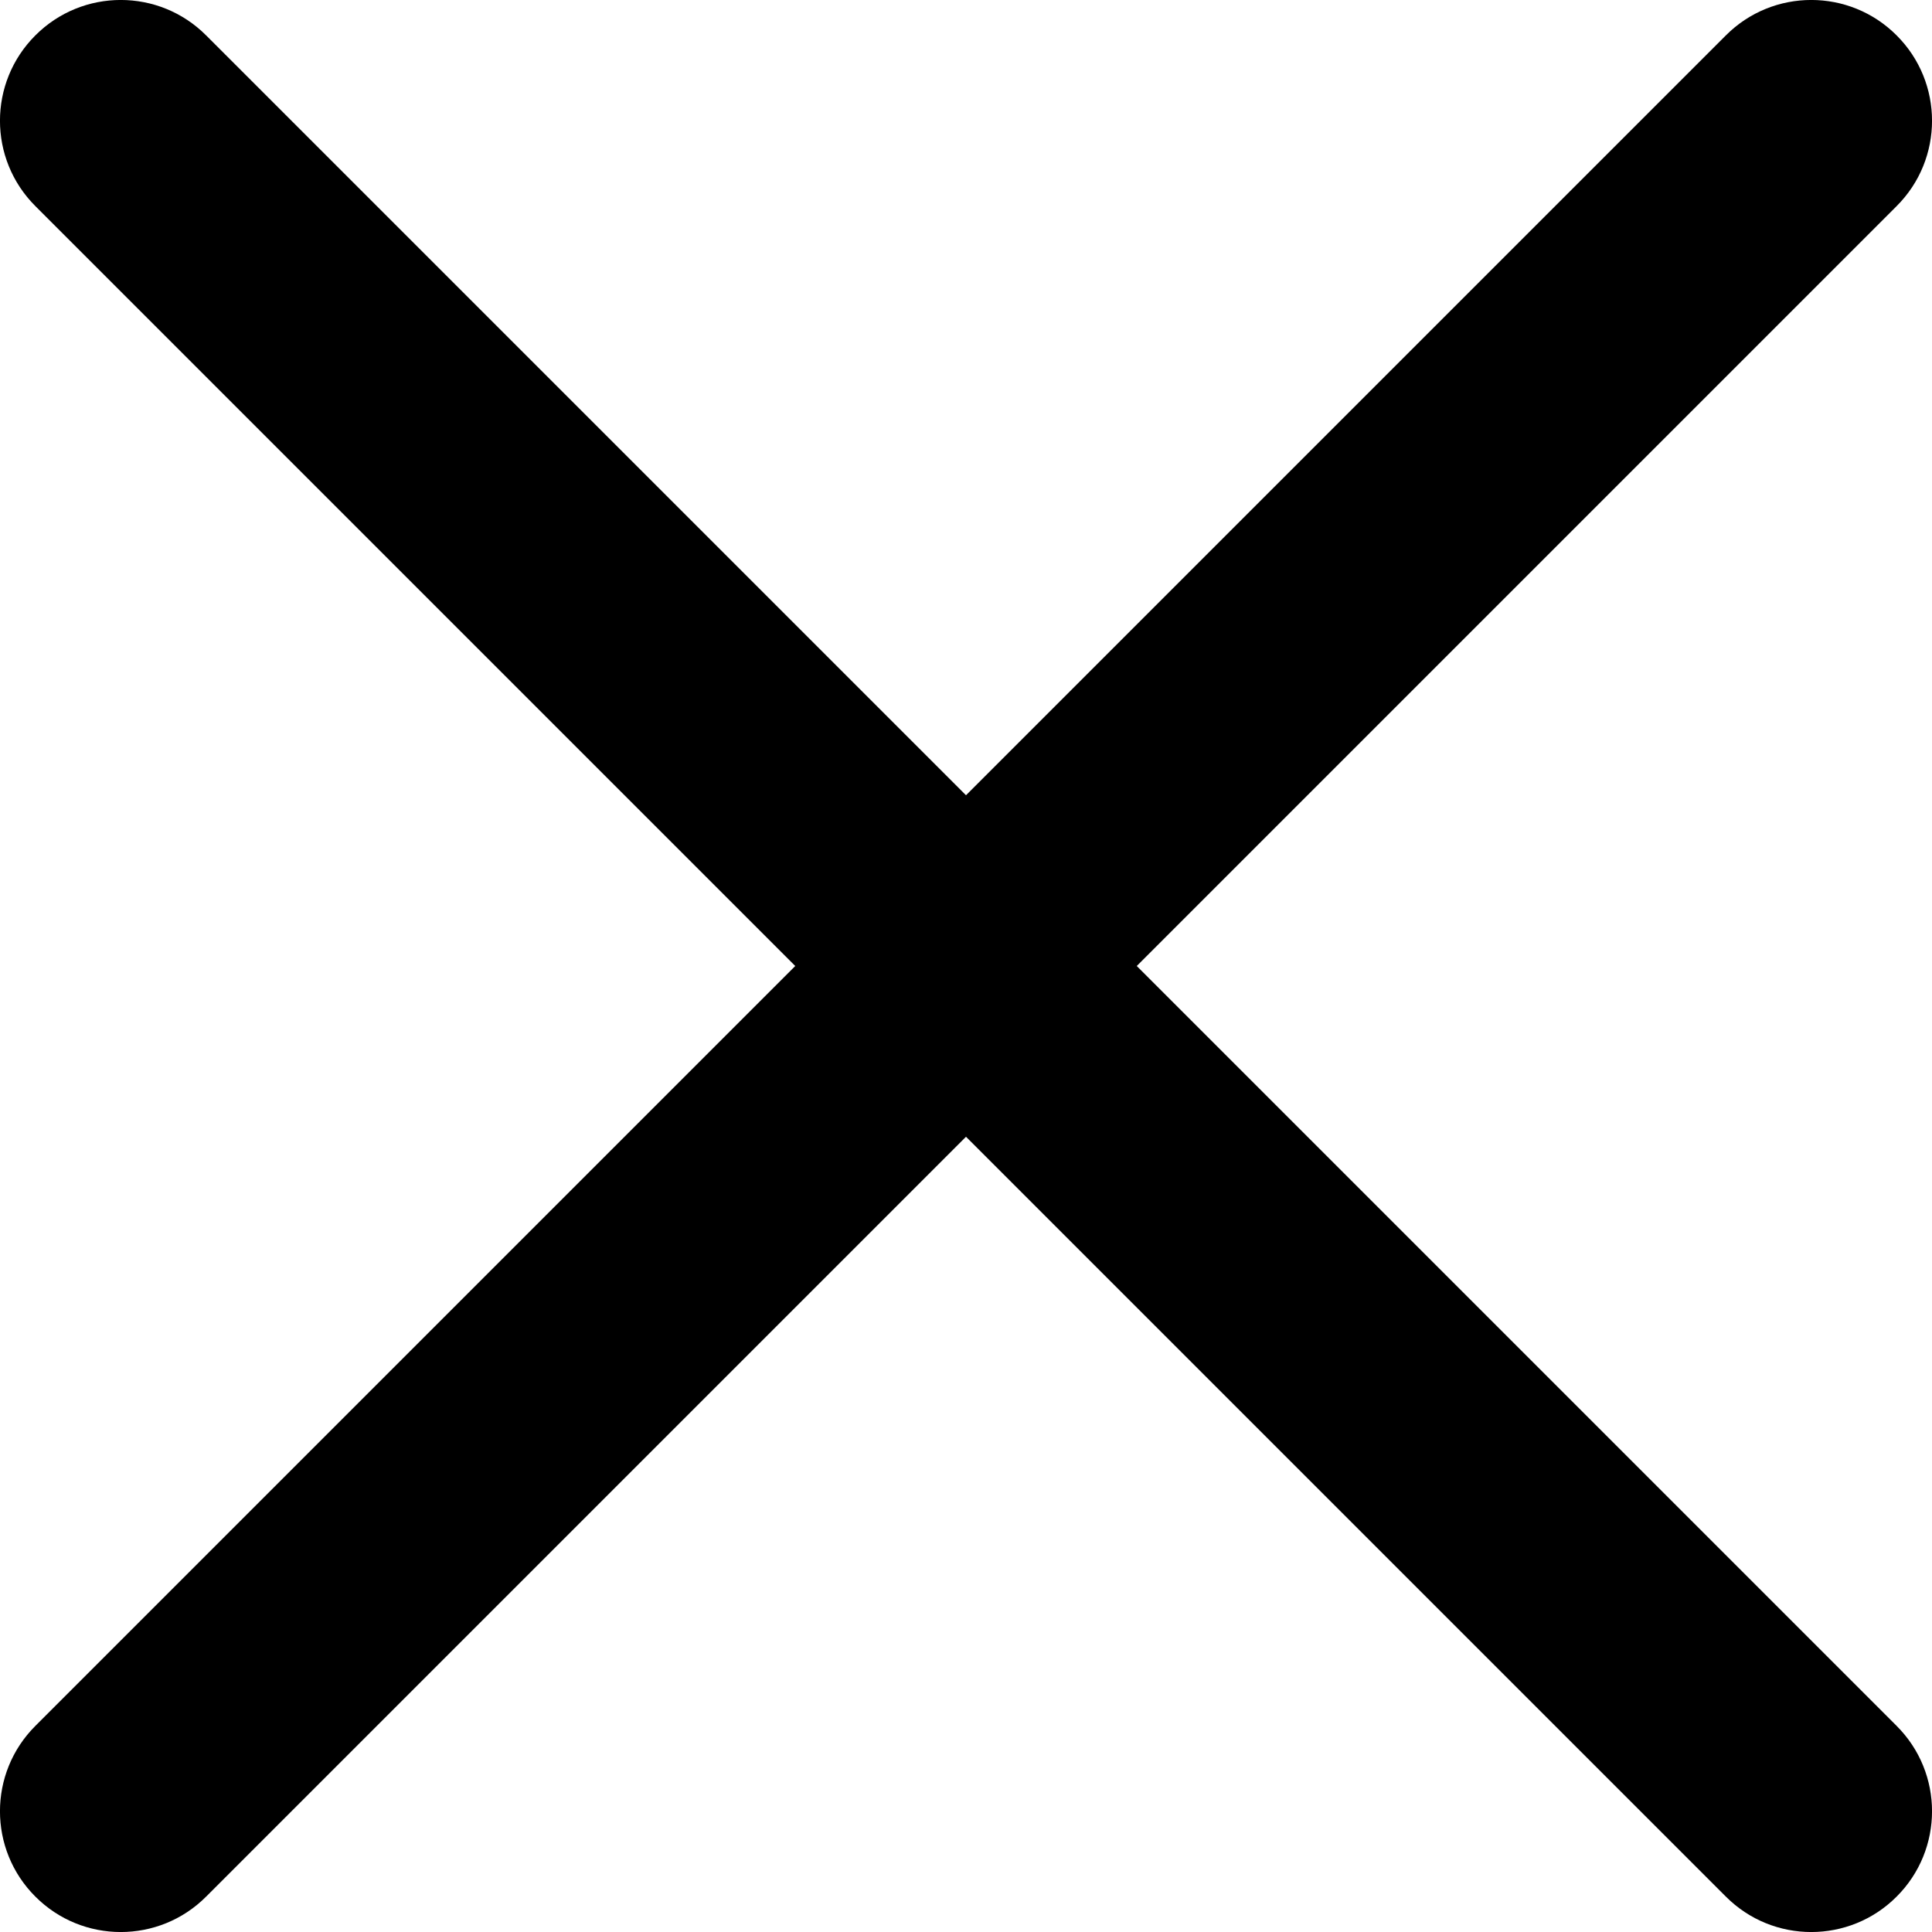
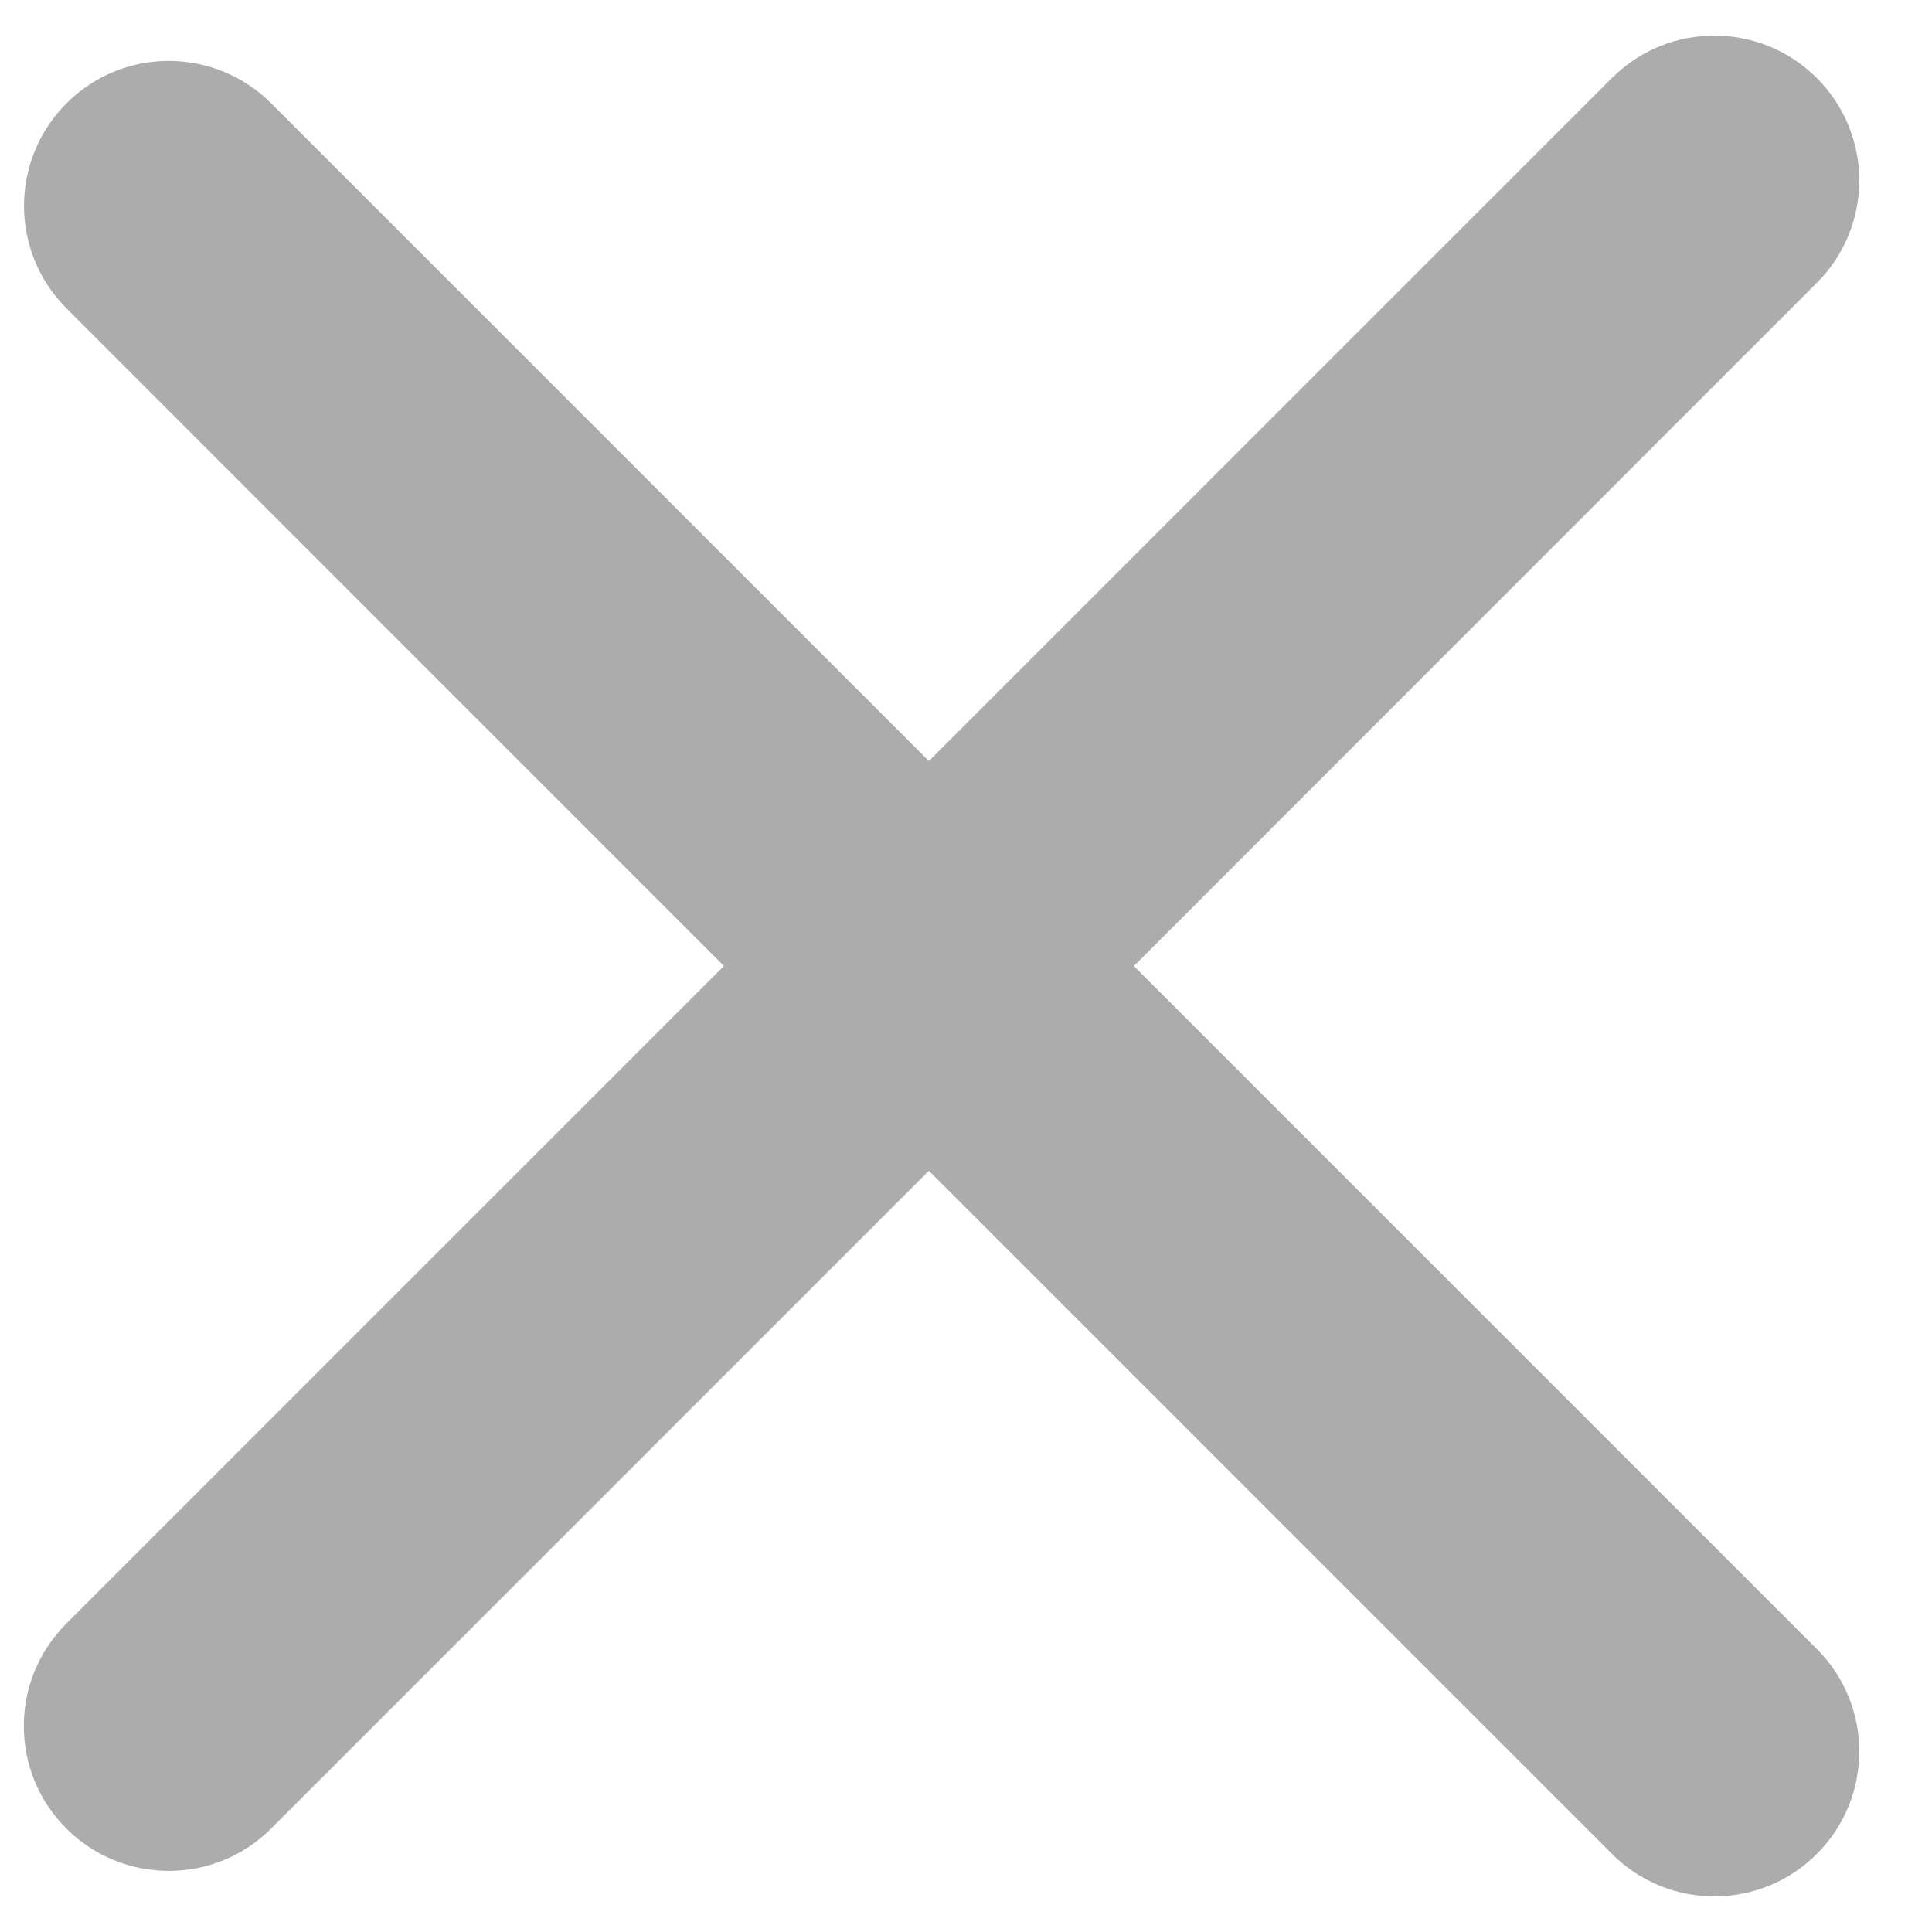
- <svg xmlns="http://www.w3.org/2000/svg" width="16" height="16" viewBox="0 0 16 16">
-   <path fill-rule="evenodd" clip-rule="evenodd" d="M0.293 0.293C0.683 -0.098 1.317 -0.098 1.707 0.293L8 6.586L14.293 0.293C14.683 -0.098 15.317 -0.098 15.707 0.293C16.098 0.683 16.098 1.317 15.707 1.707L9.414 8L15.707 14.293C16.098 14.683 16.098 15.317 15.707 15.707C15.317 16.098 14.683 16.098 14.293 15.707L8 9.414L1.707 15.707C1.317 16.098 0.683 16.098 0.293 15.707C-0.098 15.317 -0.098 14.683 0.293 14.293L6.586 8L0.293 1.707C-0.098 1.317 -0.098 0.683 0.293 0.293Z" />
+ <svg xmlns="http://www.w3.org/2000/svg" width="10" height="10" viewBox="0 0 10 10" fill="none">
+   <path fill-rule="evenodd" clip-rule="evenodd" d="M8.344 9.596C8.636 9.889 9.111 9.889 9.404 9.596C9.697 9.303 9.697 8.828 9.404 8.535L5.869 5L9.404 1.464C9.697 1.171 9.697 0.697 9.404 0.404C9.111 0.111 8.636 0.111 8.343 0.404L4.808 3.939L1.404 0.535C1.111 0.242 0.636 0.242 0.344 0.535C0.051 0.828 0.051 1.303 0.344 1.596L3.747 5L0.343 8.404C0.05 8.697 0.05 9.171 0.343 9.464C0.636 9.757 1.111 9.757 1.404 9.464L4.808 6.06L8.344 9.596Z" fill="#ACACAC" />
</svg>
